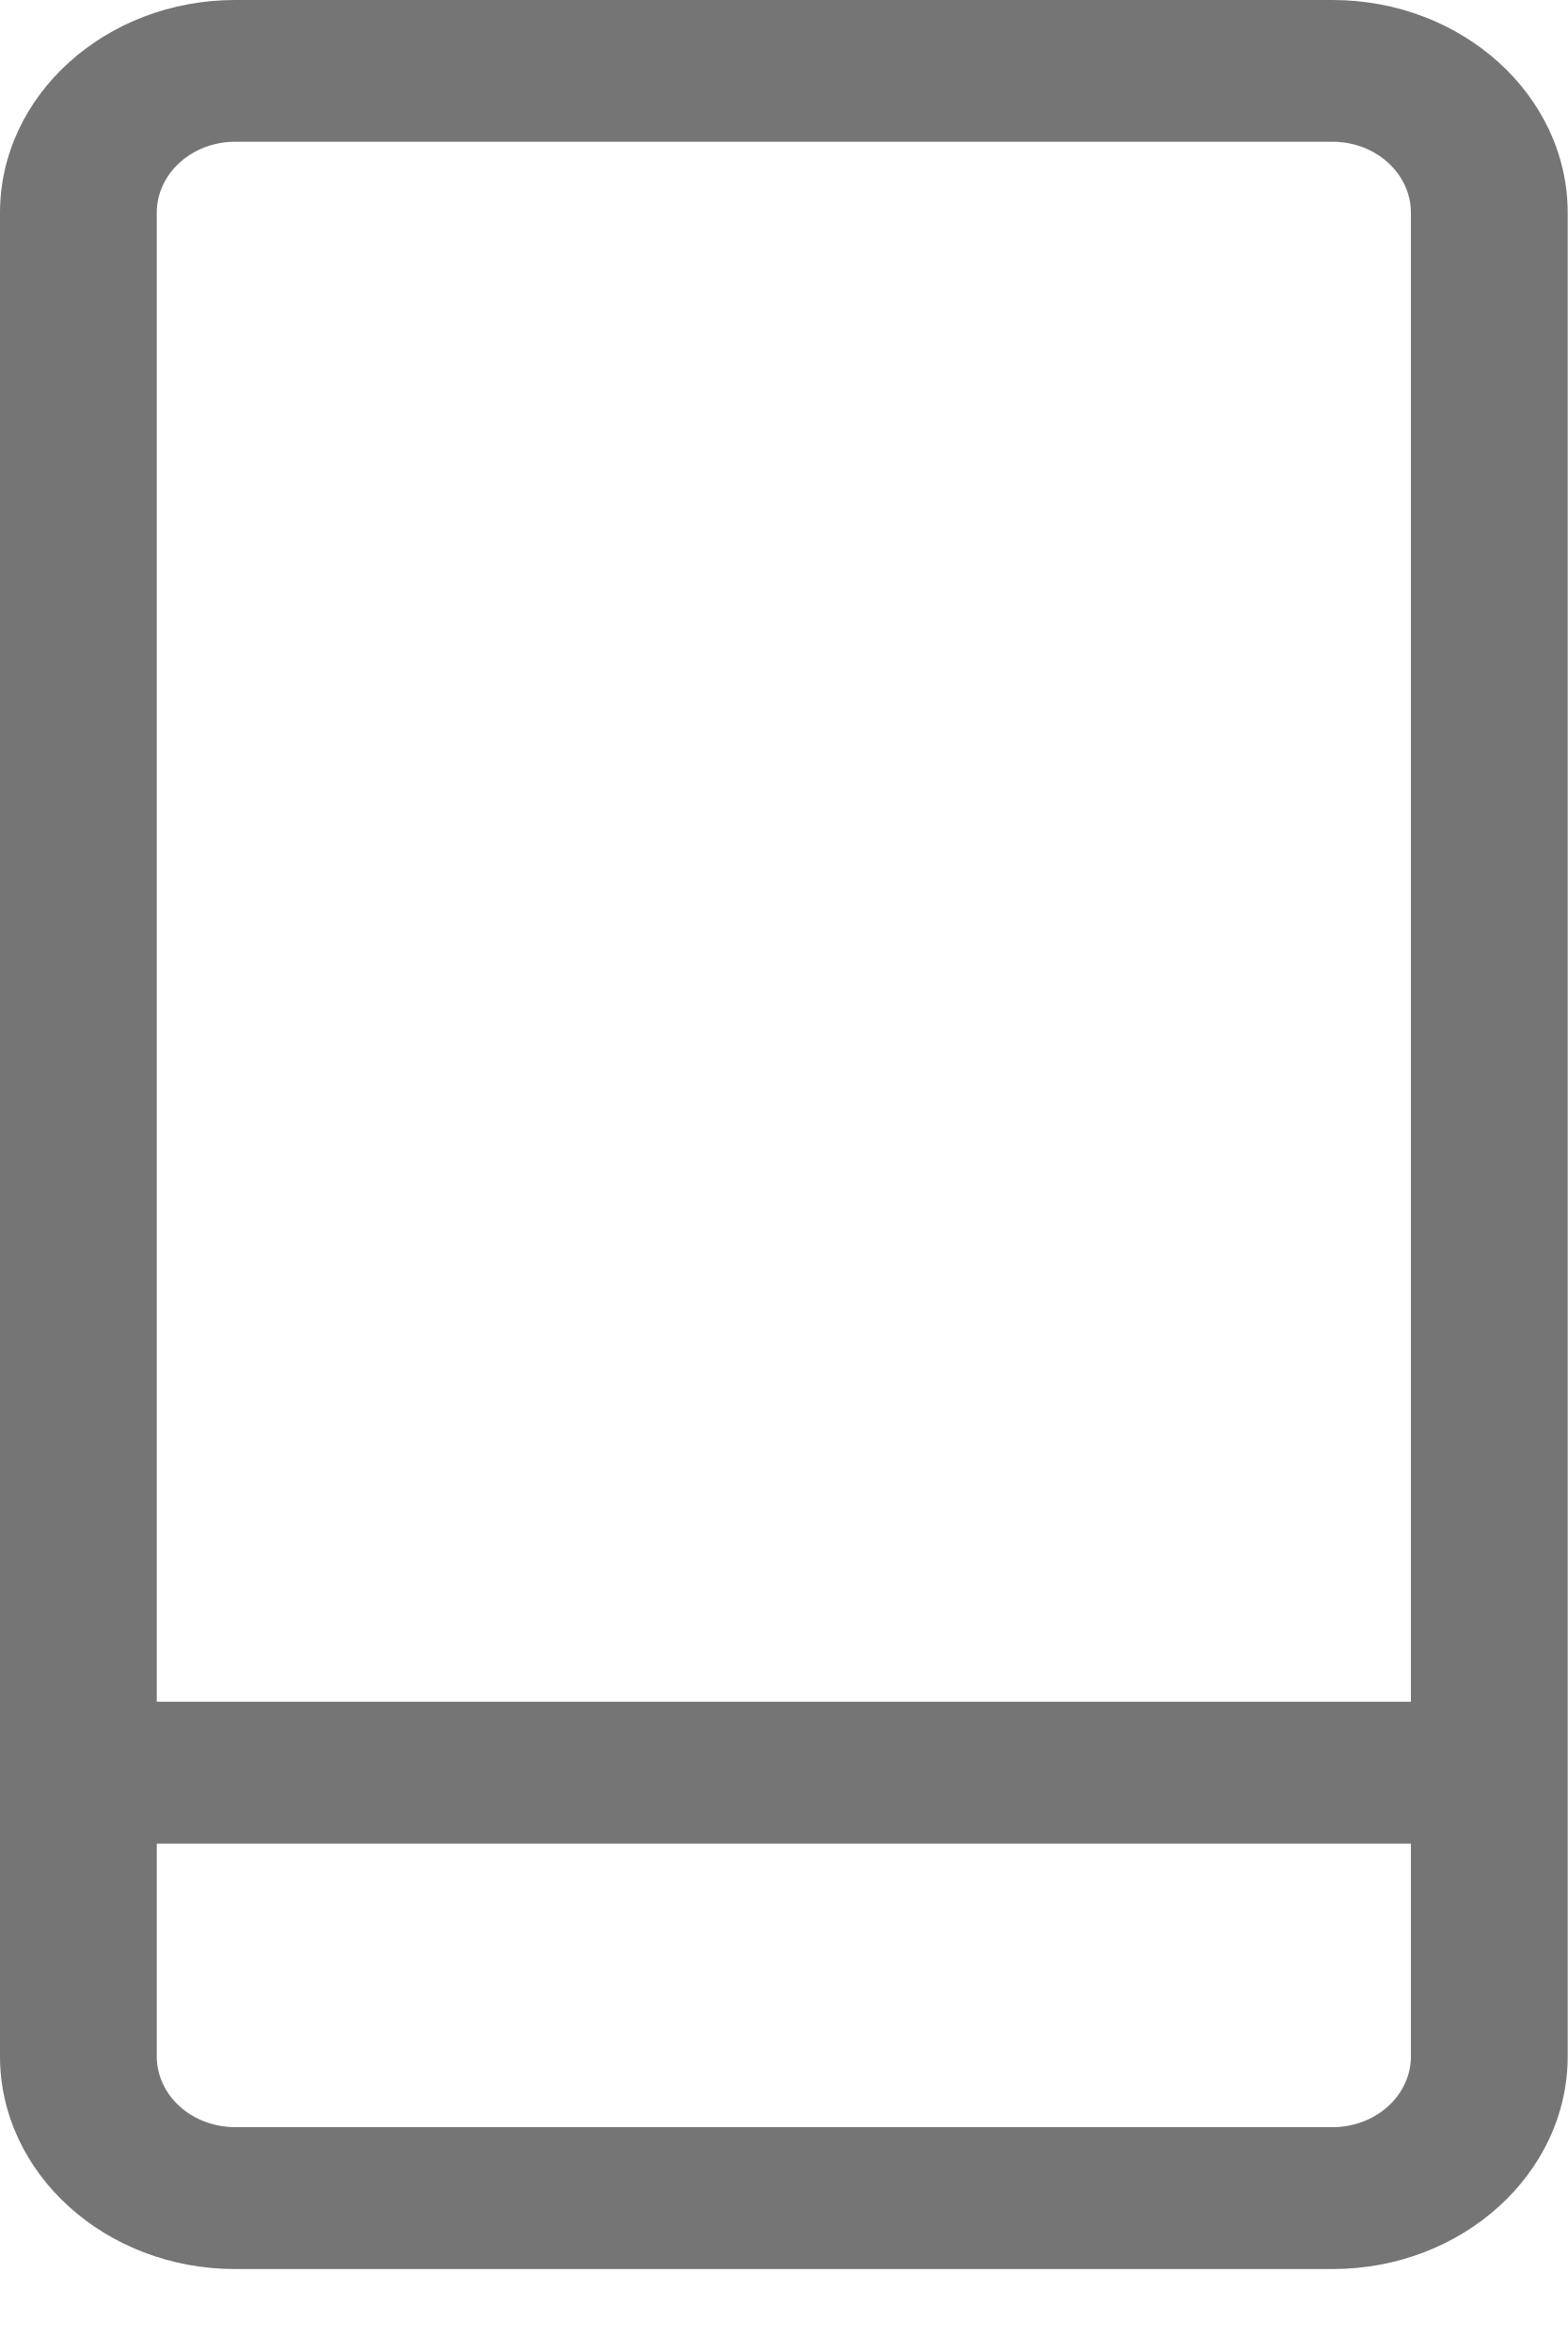
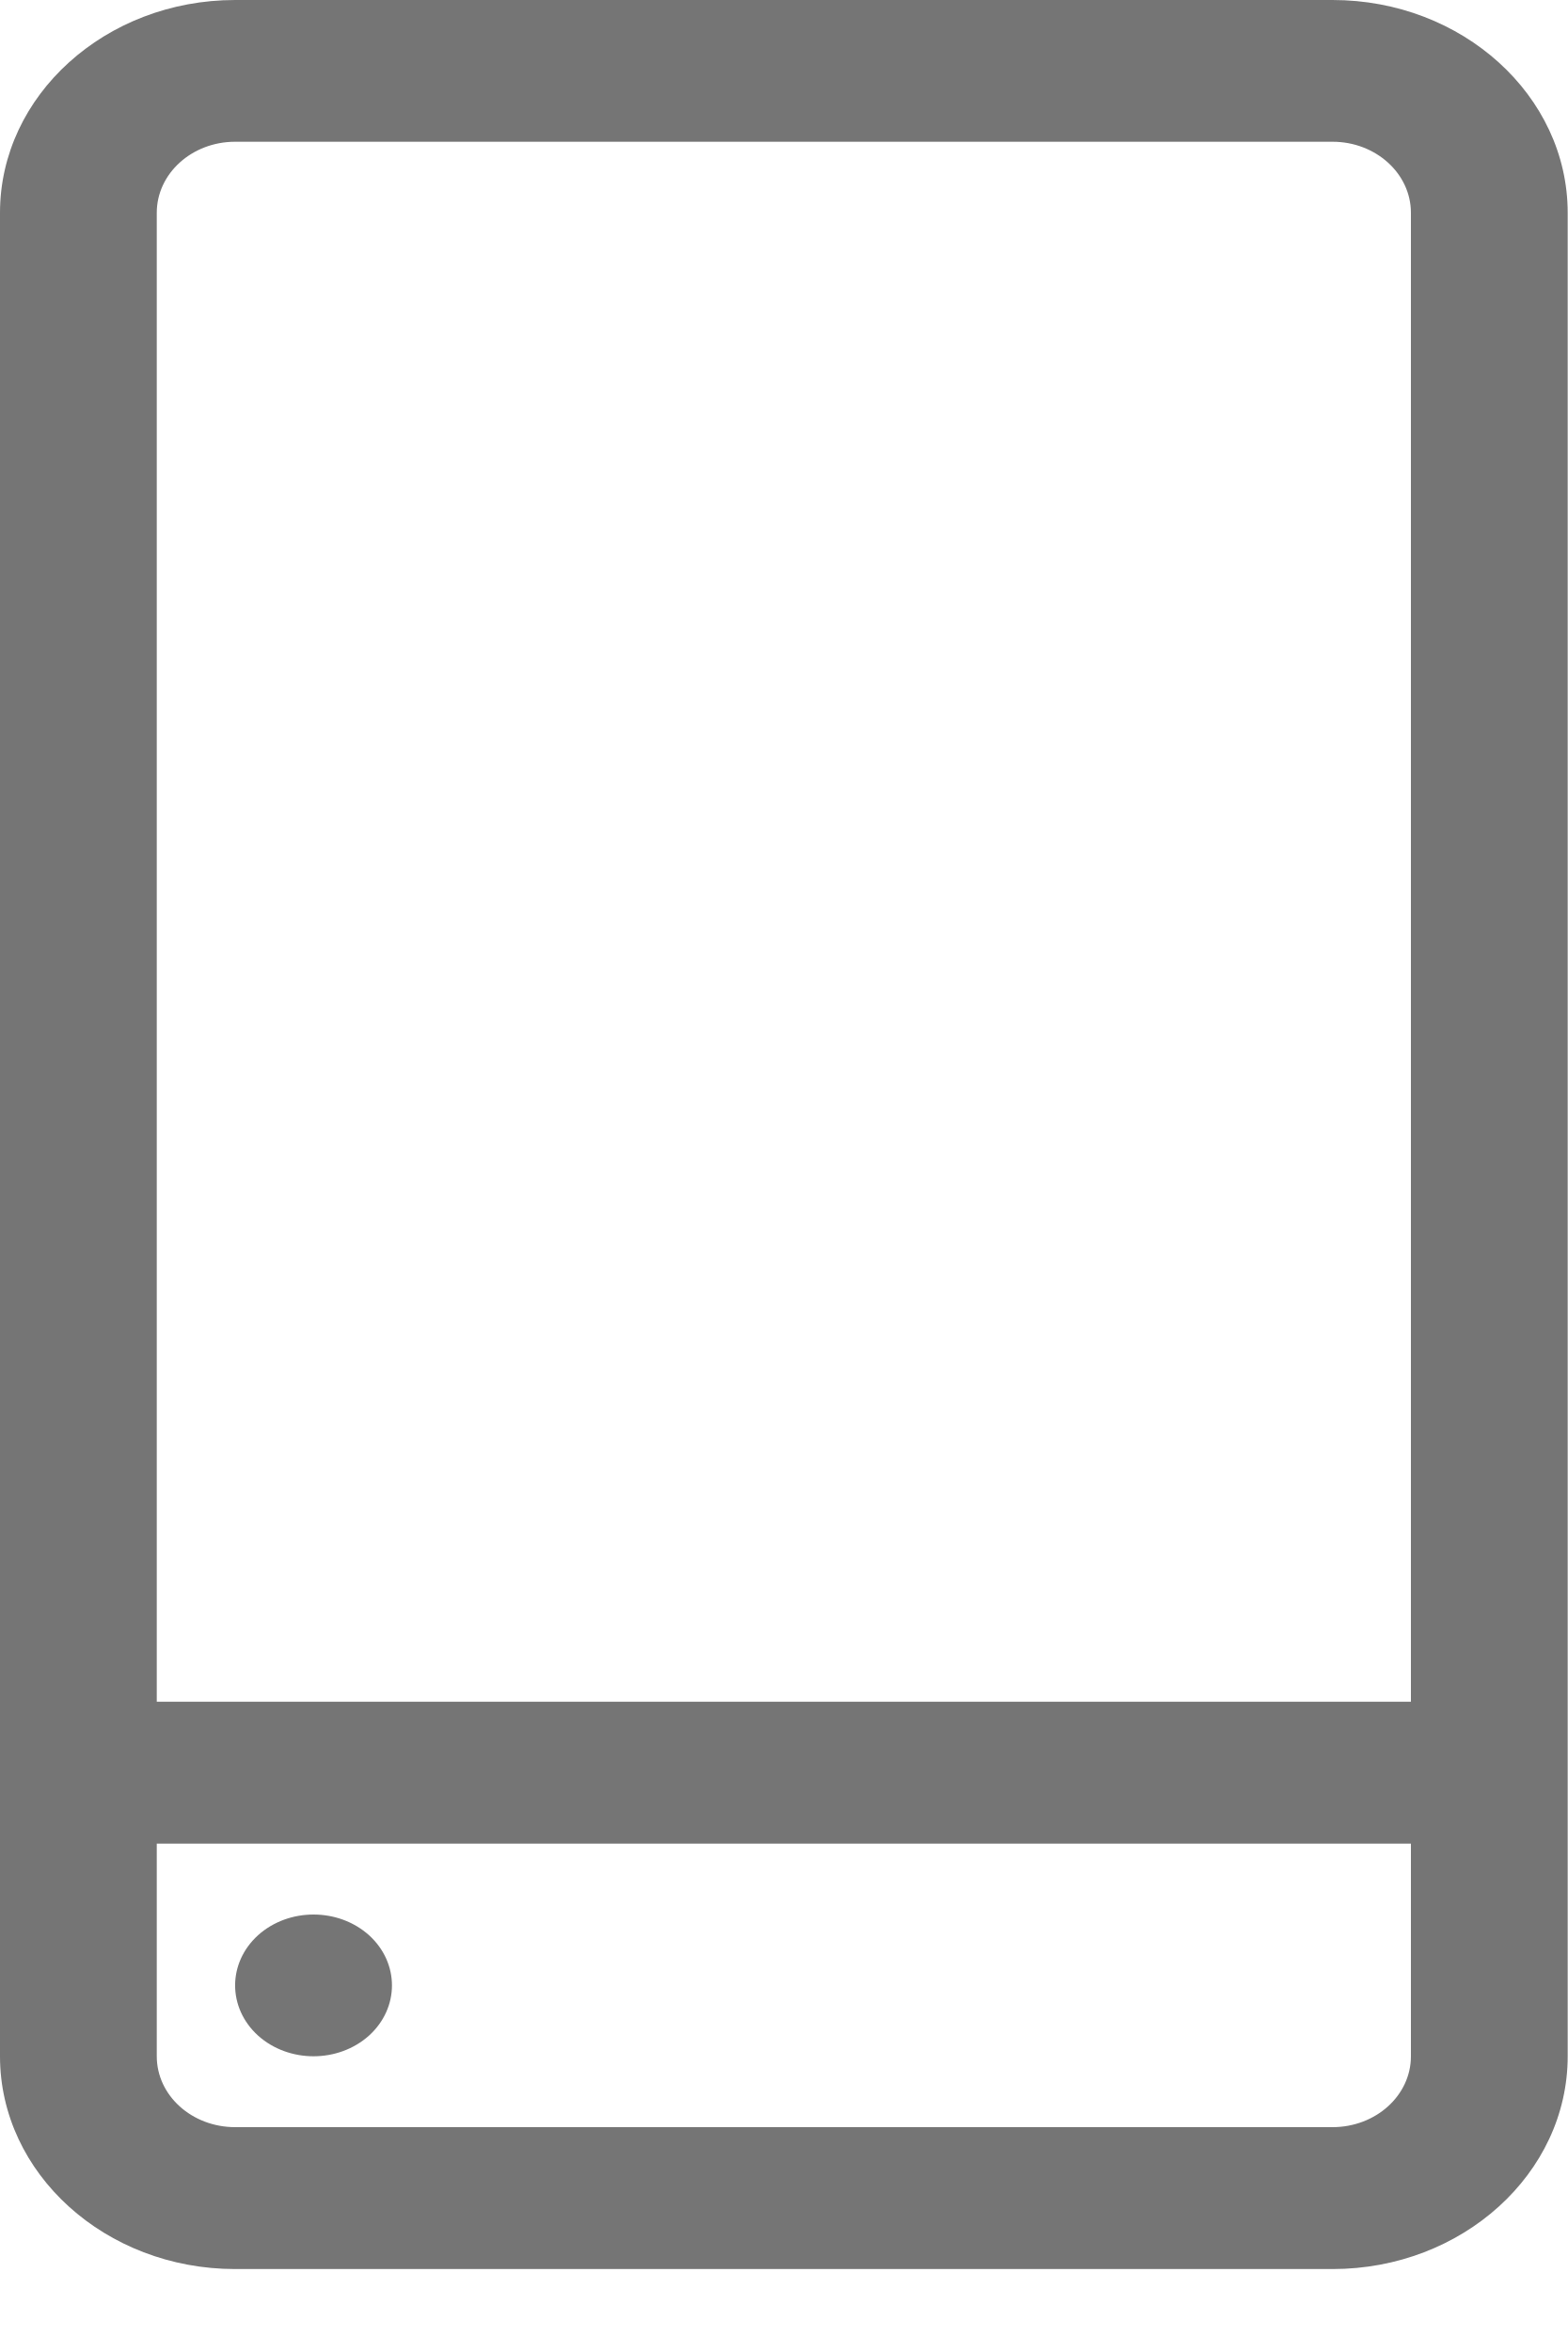
<svg xmlns="http://www.w3.org/2000/svg" width="10" height="15" viewBox="0 0 10 15" fill="none">
  <path d="M8.5 0H1.5C0.673 0 0 0.609 0 1.357V13.114C0 13.862 0.673 14.471 1.5 14.471H8.5C9.327 14.471 10 13.862 10 13.114V1.357C10 0.609 9.327 0 8.5 0ZM1.5 0.904H8.5C8.776 0.904 9 1.107 9 1.357V10.853H1V1.357C1 1.107 1.224 0.904 1.5 0.904ZM8.5 13.566H1.5C1.224 13.566 1 13.364 1 13.114V11.758H9V13.114C9 13.364 8.776 13.566 8.5 13.566Z" fill="#757575" />
+   <path d="M2.354 12.342C2.549 12.519 2.549 12.805 2.354 12.982C2.158 13.158 1.842 13.158 1.646 12.982C1.451 12.805 1.451 12.519 1.646 12.342C1.842 12.166 2.158 12.166 2.354 12.342Z" fill="#757575" />
</svg>
